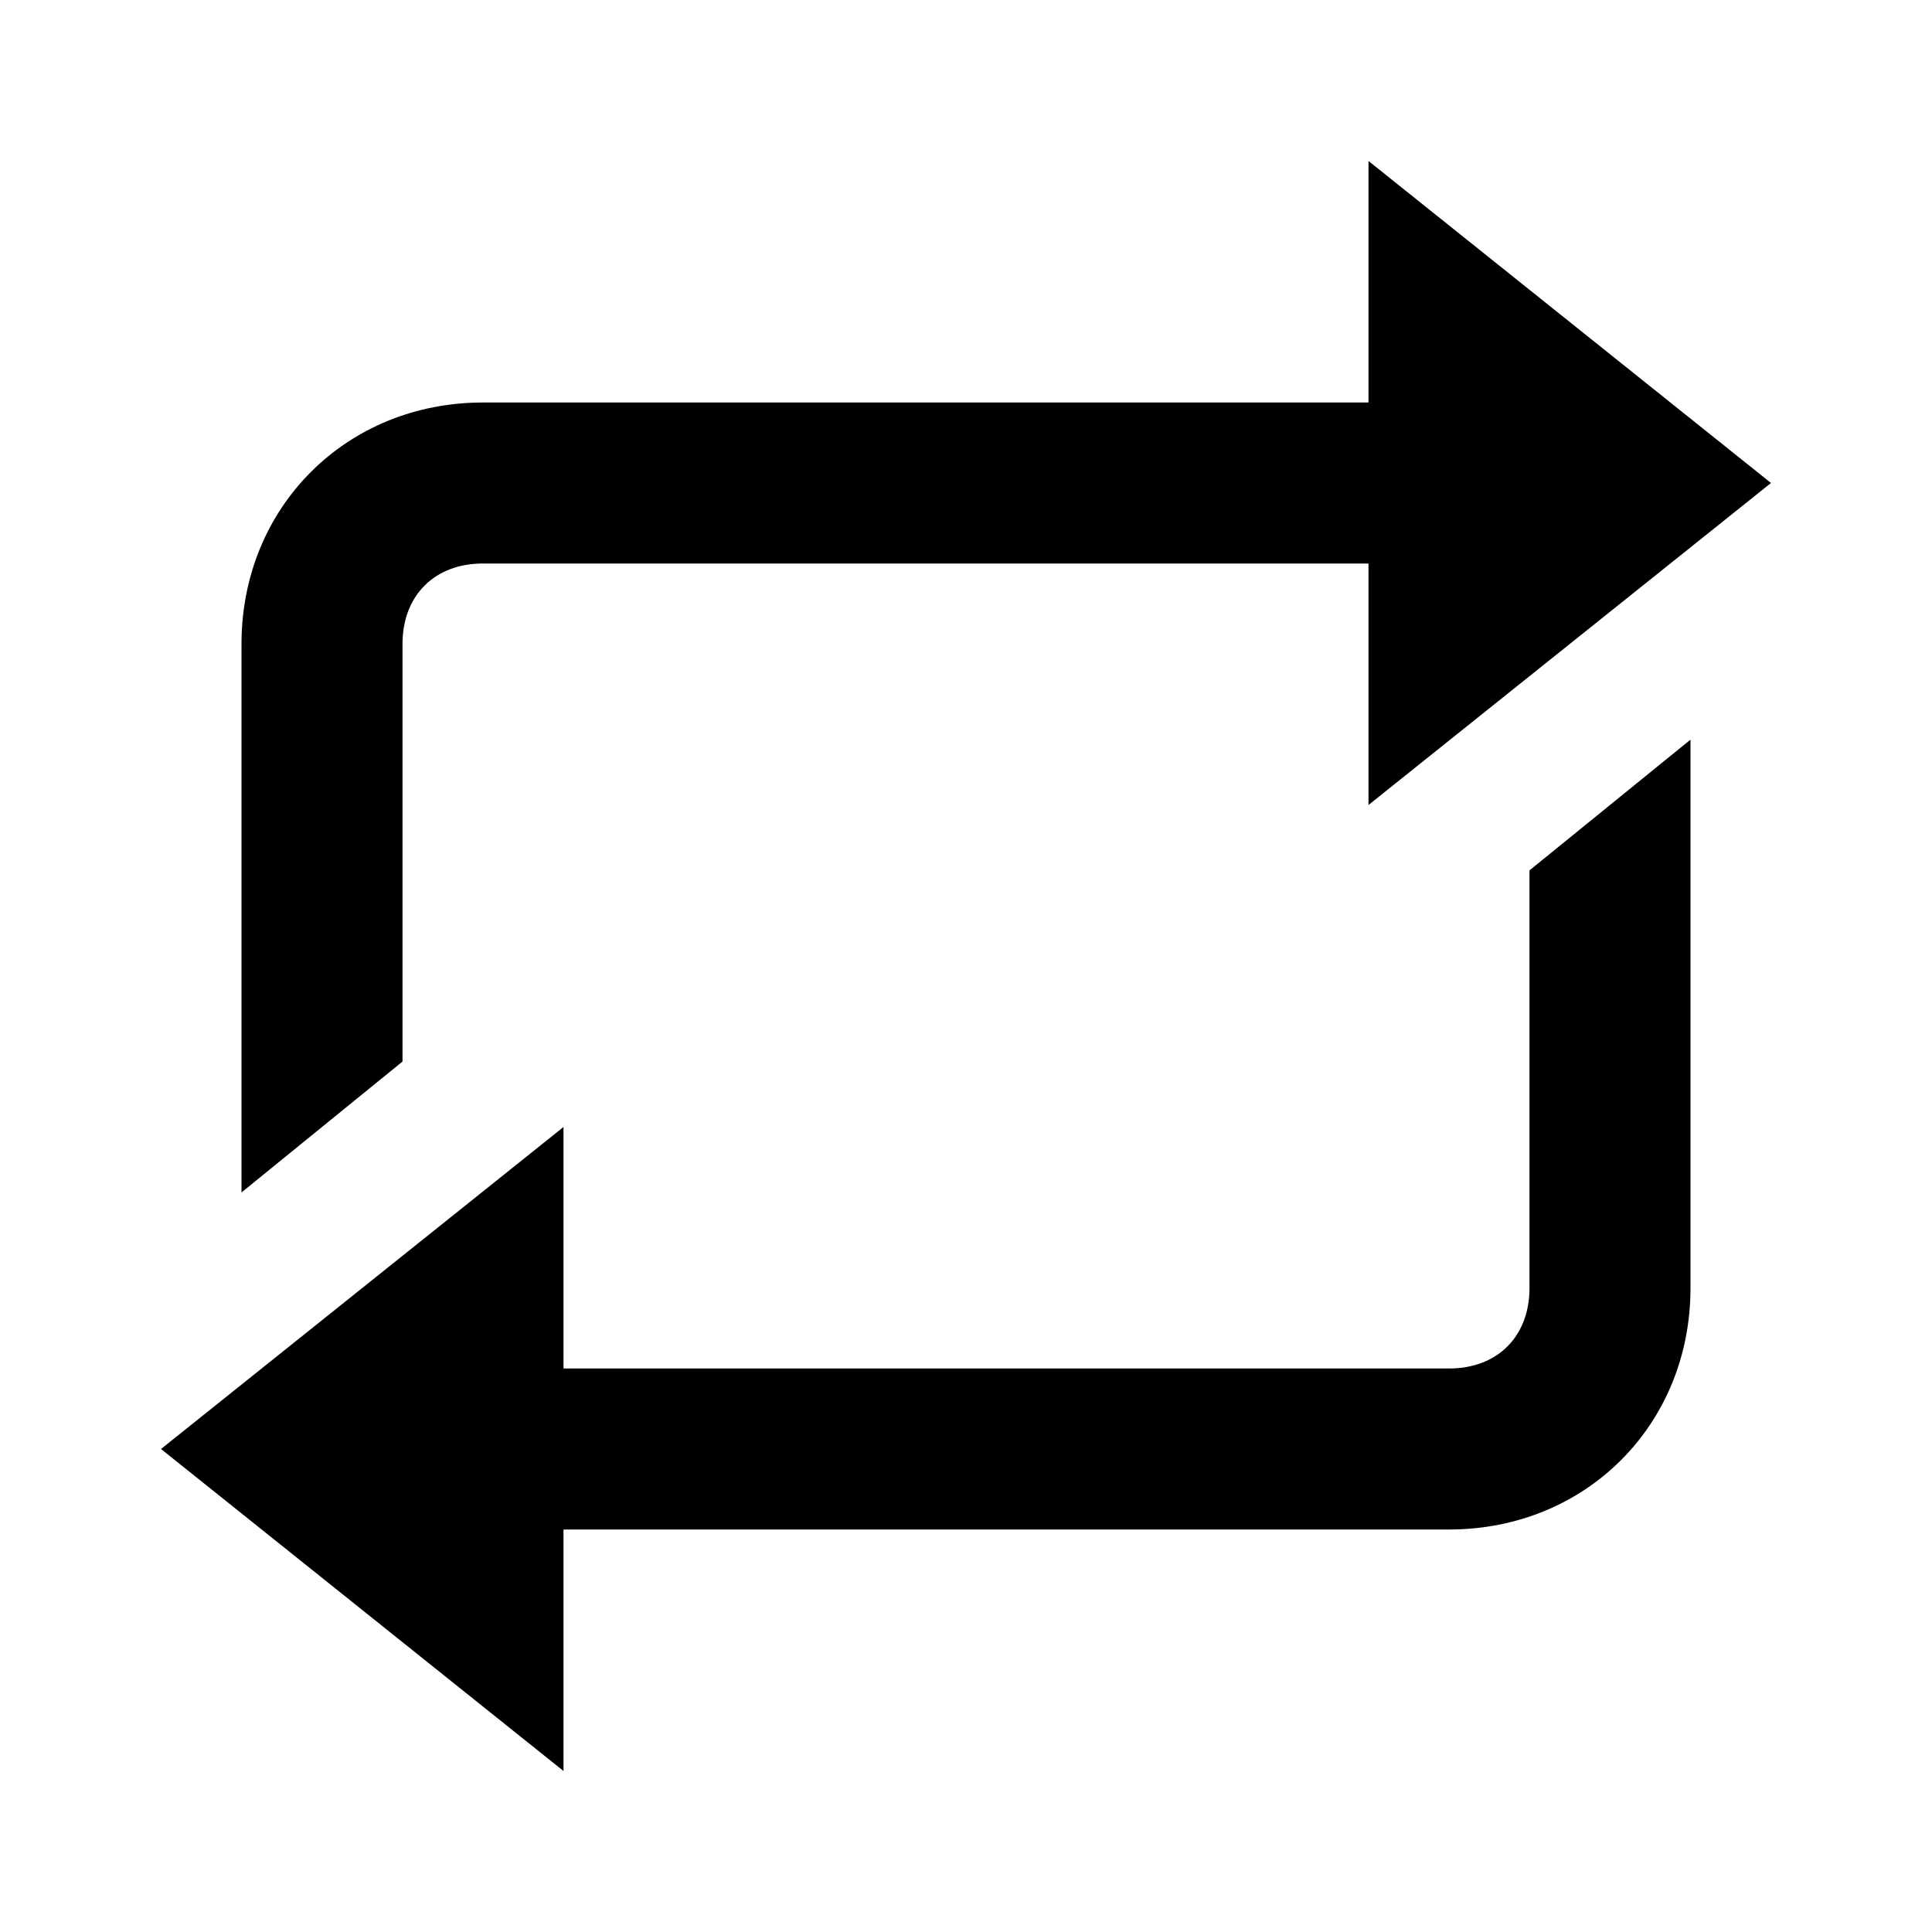
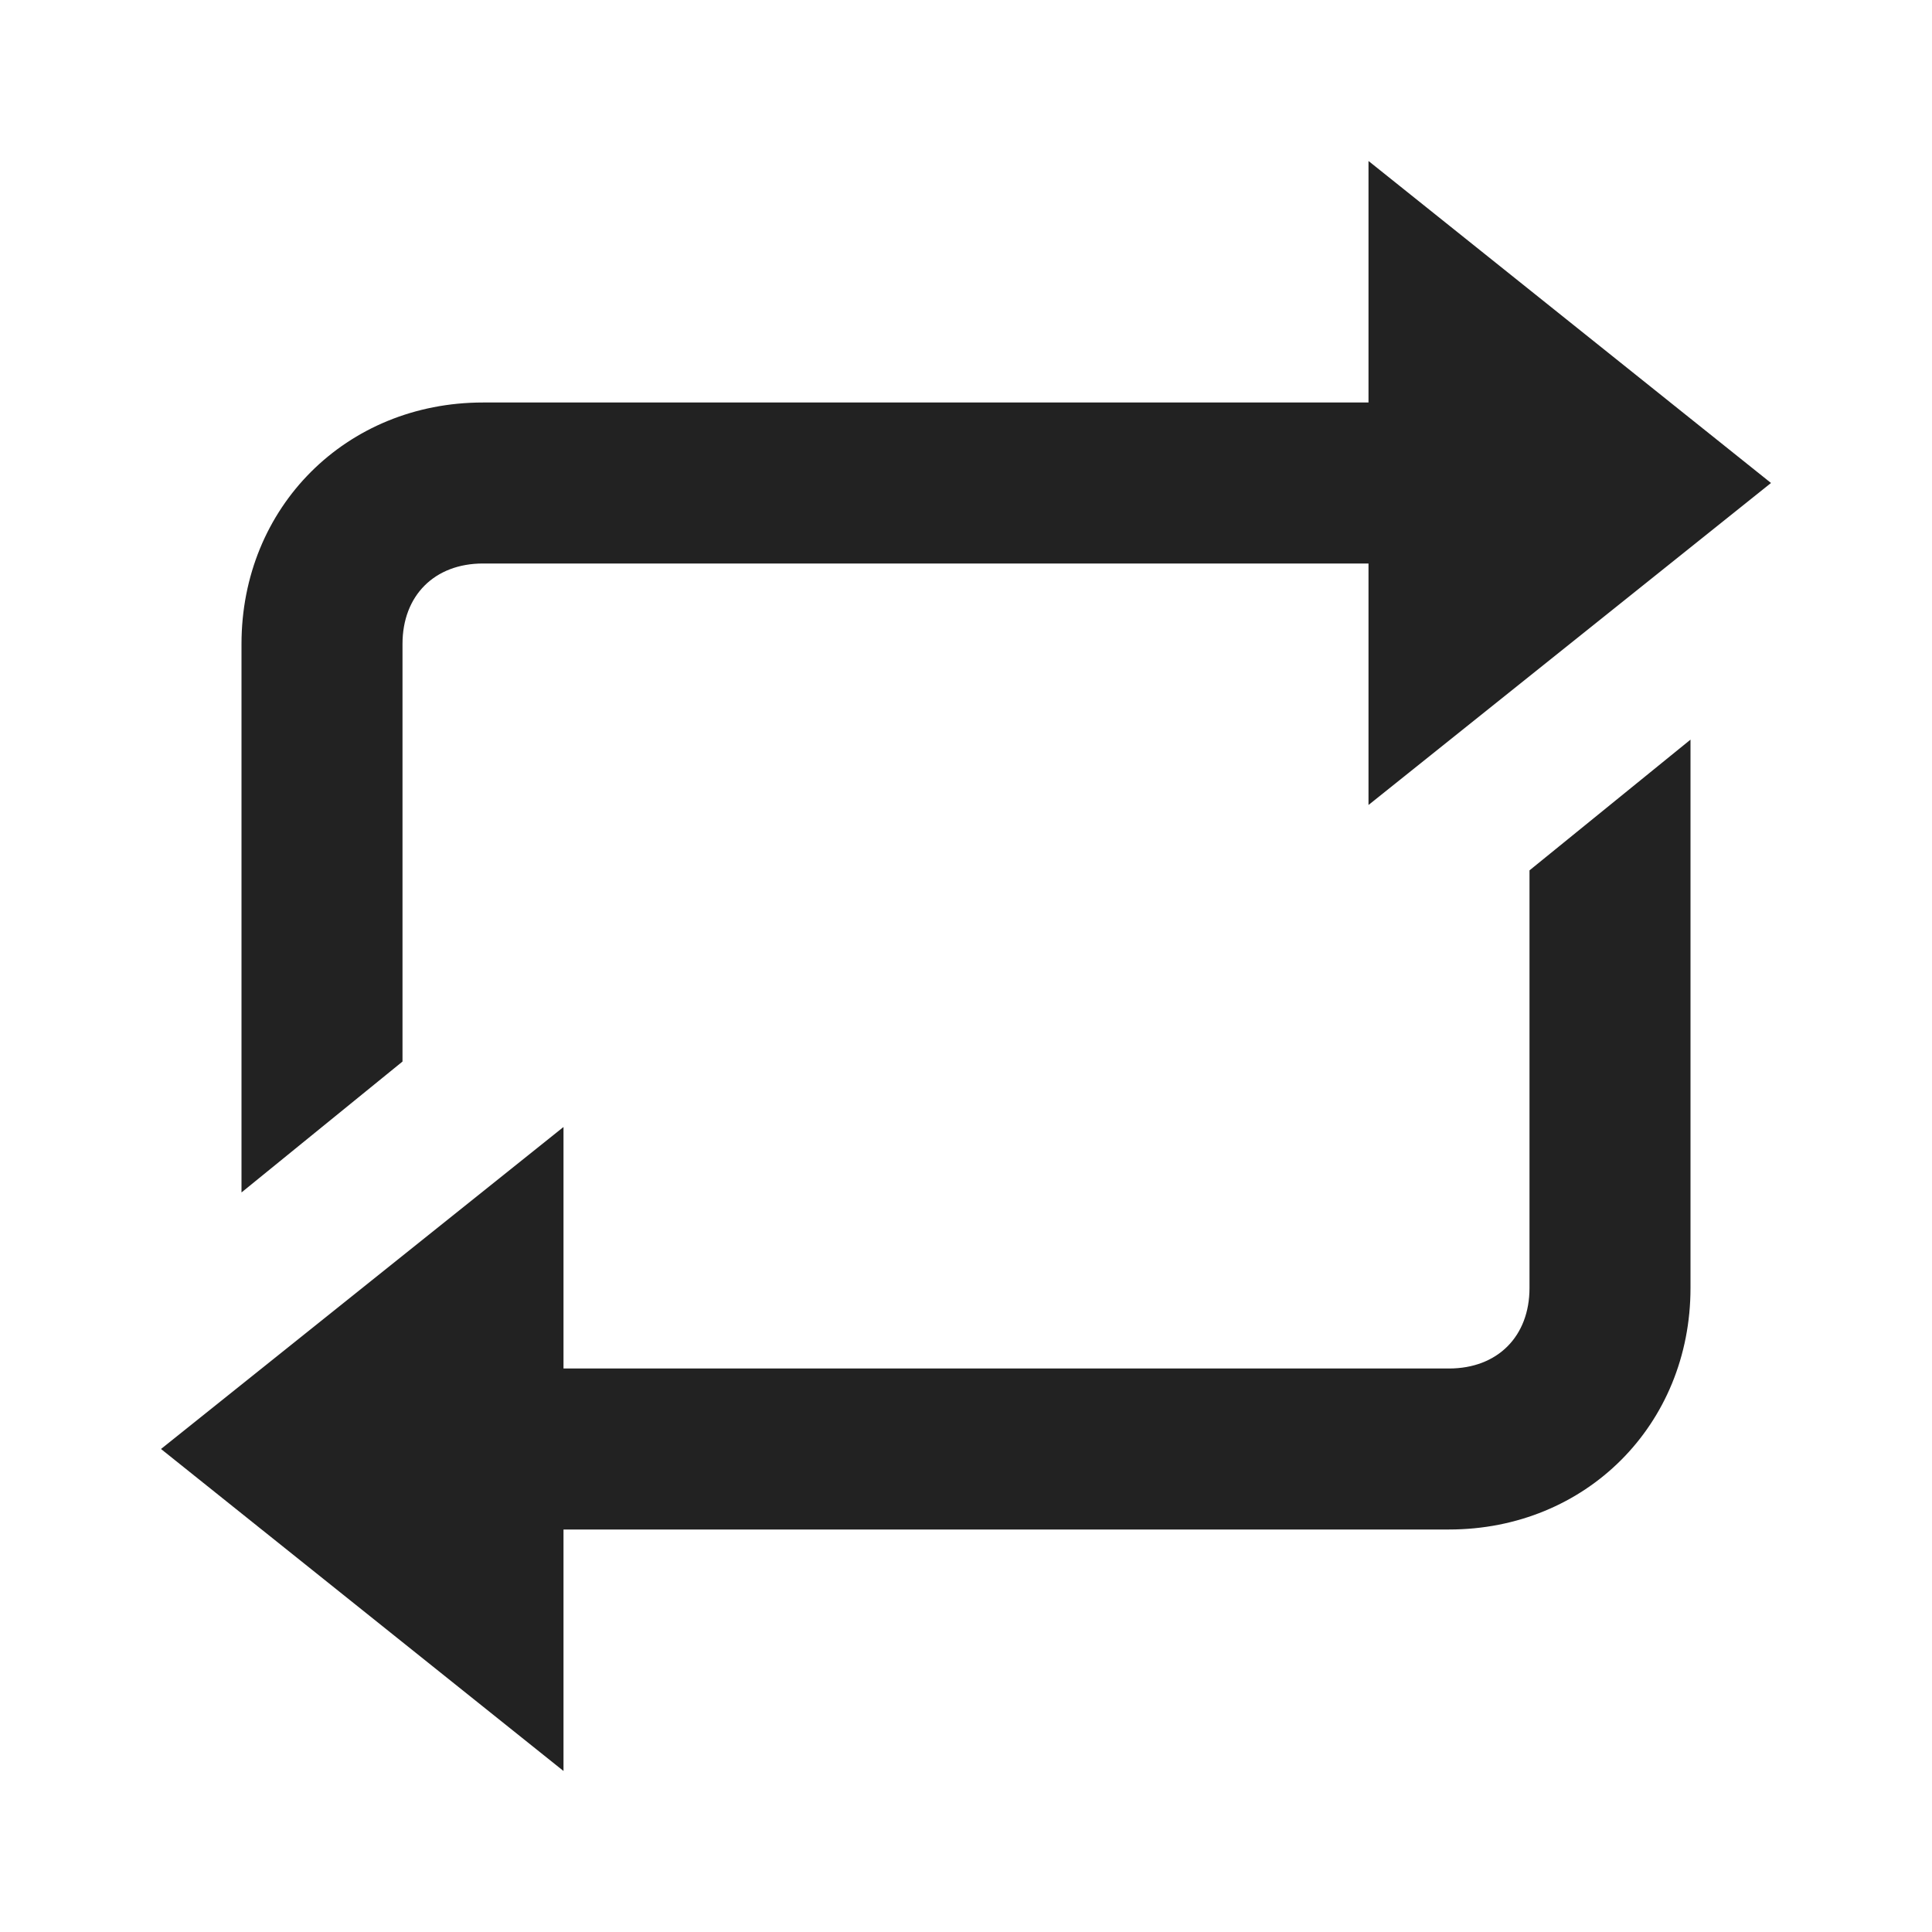
<svg xmlns="http://www.w3.org/2000/svg" viewBox="0 0 24 24" version="1.1">
-   <path d="M17 2v3H6C4.3 5 3 6.3 3 8v6.813l2-1.626V8c0-.602.398-1 1-1h11v3l5-4zm4 7.188l-2 1.624V16c0 .602-.398 1-1 1H7v-3l-5 4 5 4v-3h11c1.7 0 3-1.3 3-3z" id="surface1" />
+   <path fill="#222222" d="M17 2v3H6C4.3 5 3 6.3 3 8v6.813l2-1.626V8c0-.602.398-1 1-1h11v3l5-4zm4 7.188l-2 1.624V16c0 .602-.398 1-1 1H7v-3l-5 4 5 4v-3h11c1.7 0 3-1.3 3-3z" id="surface1" />
</svg>
